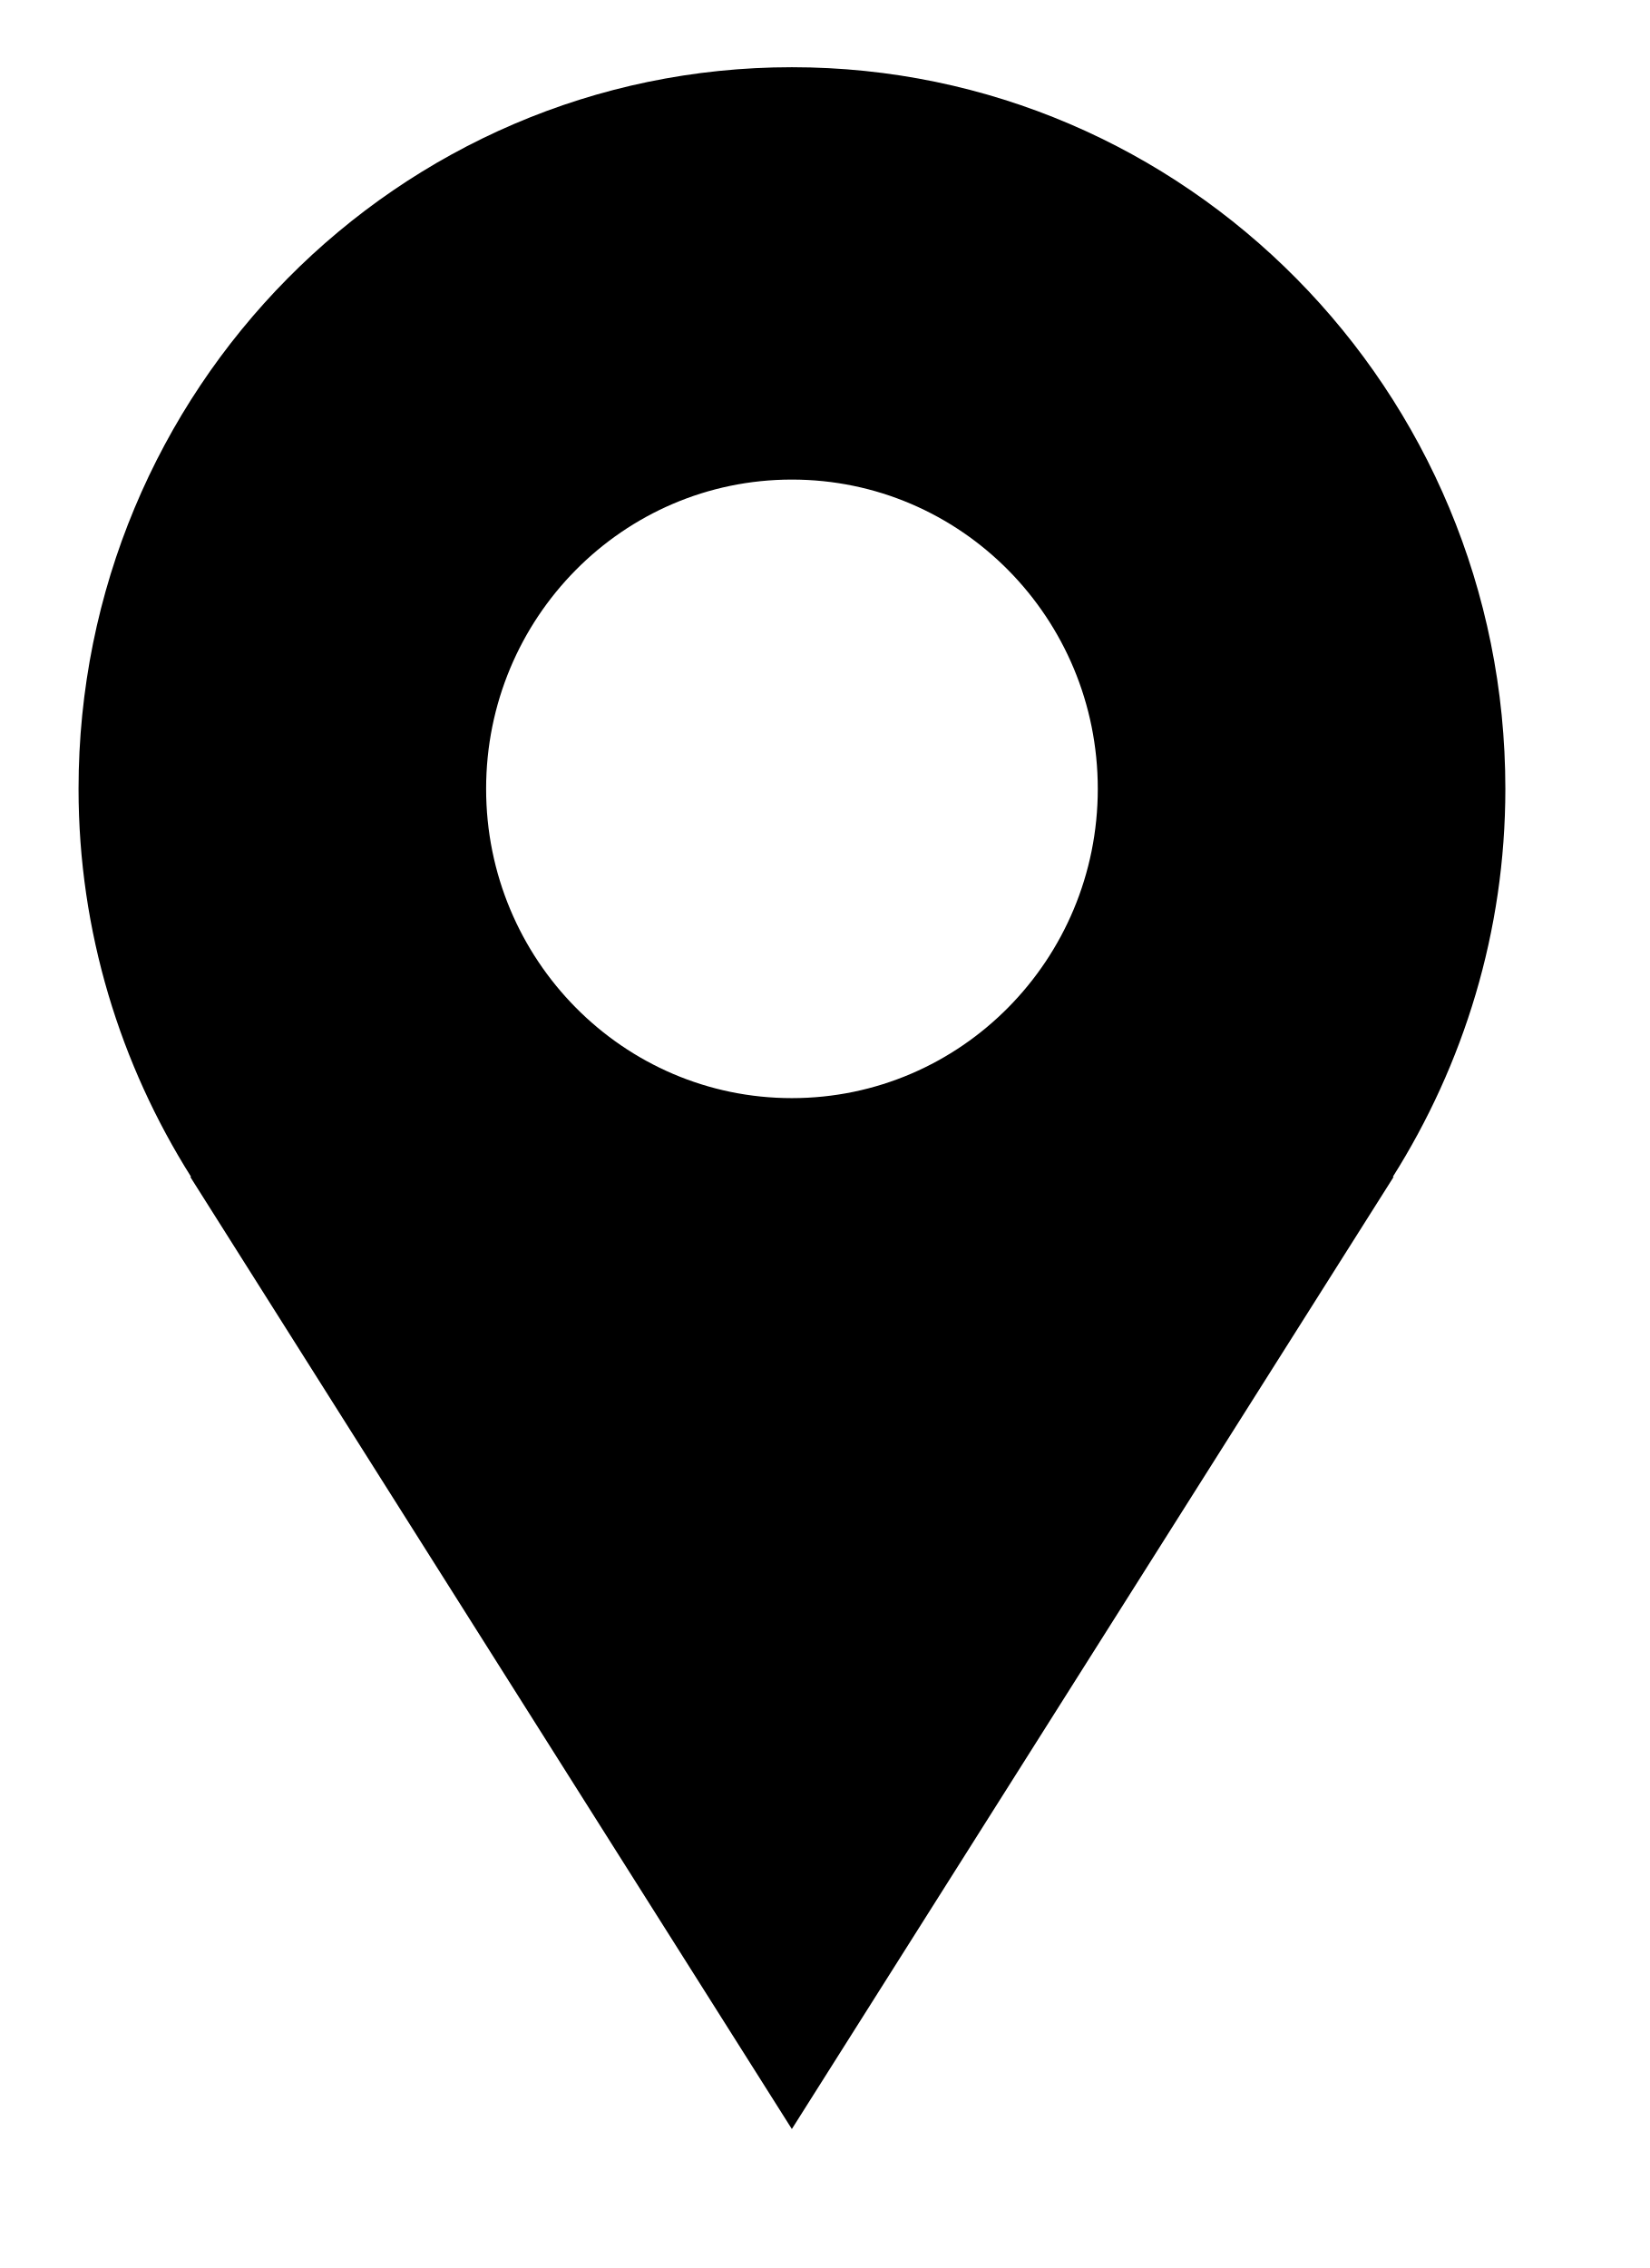
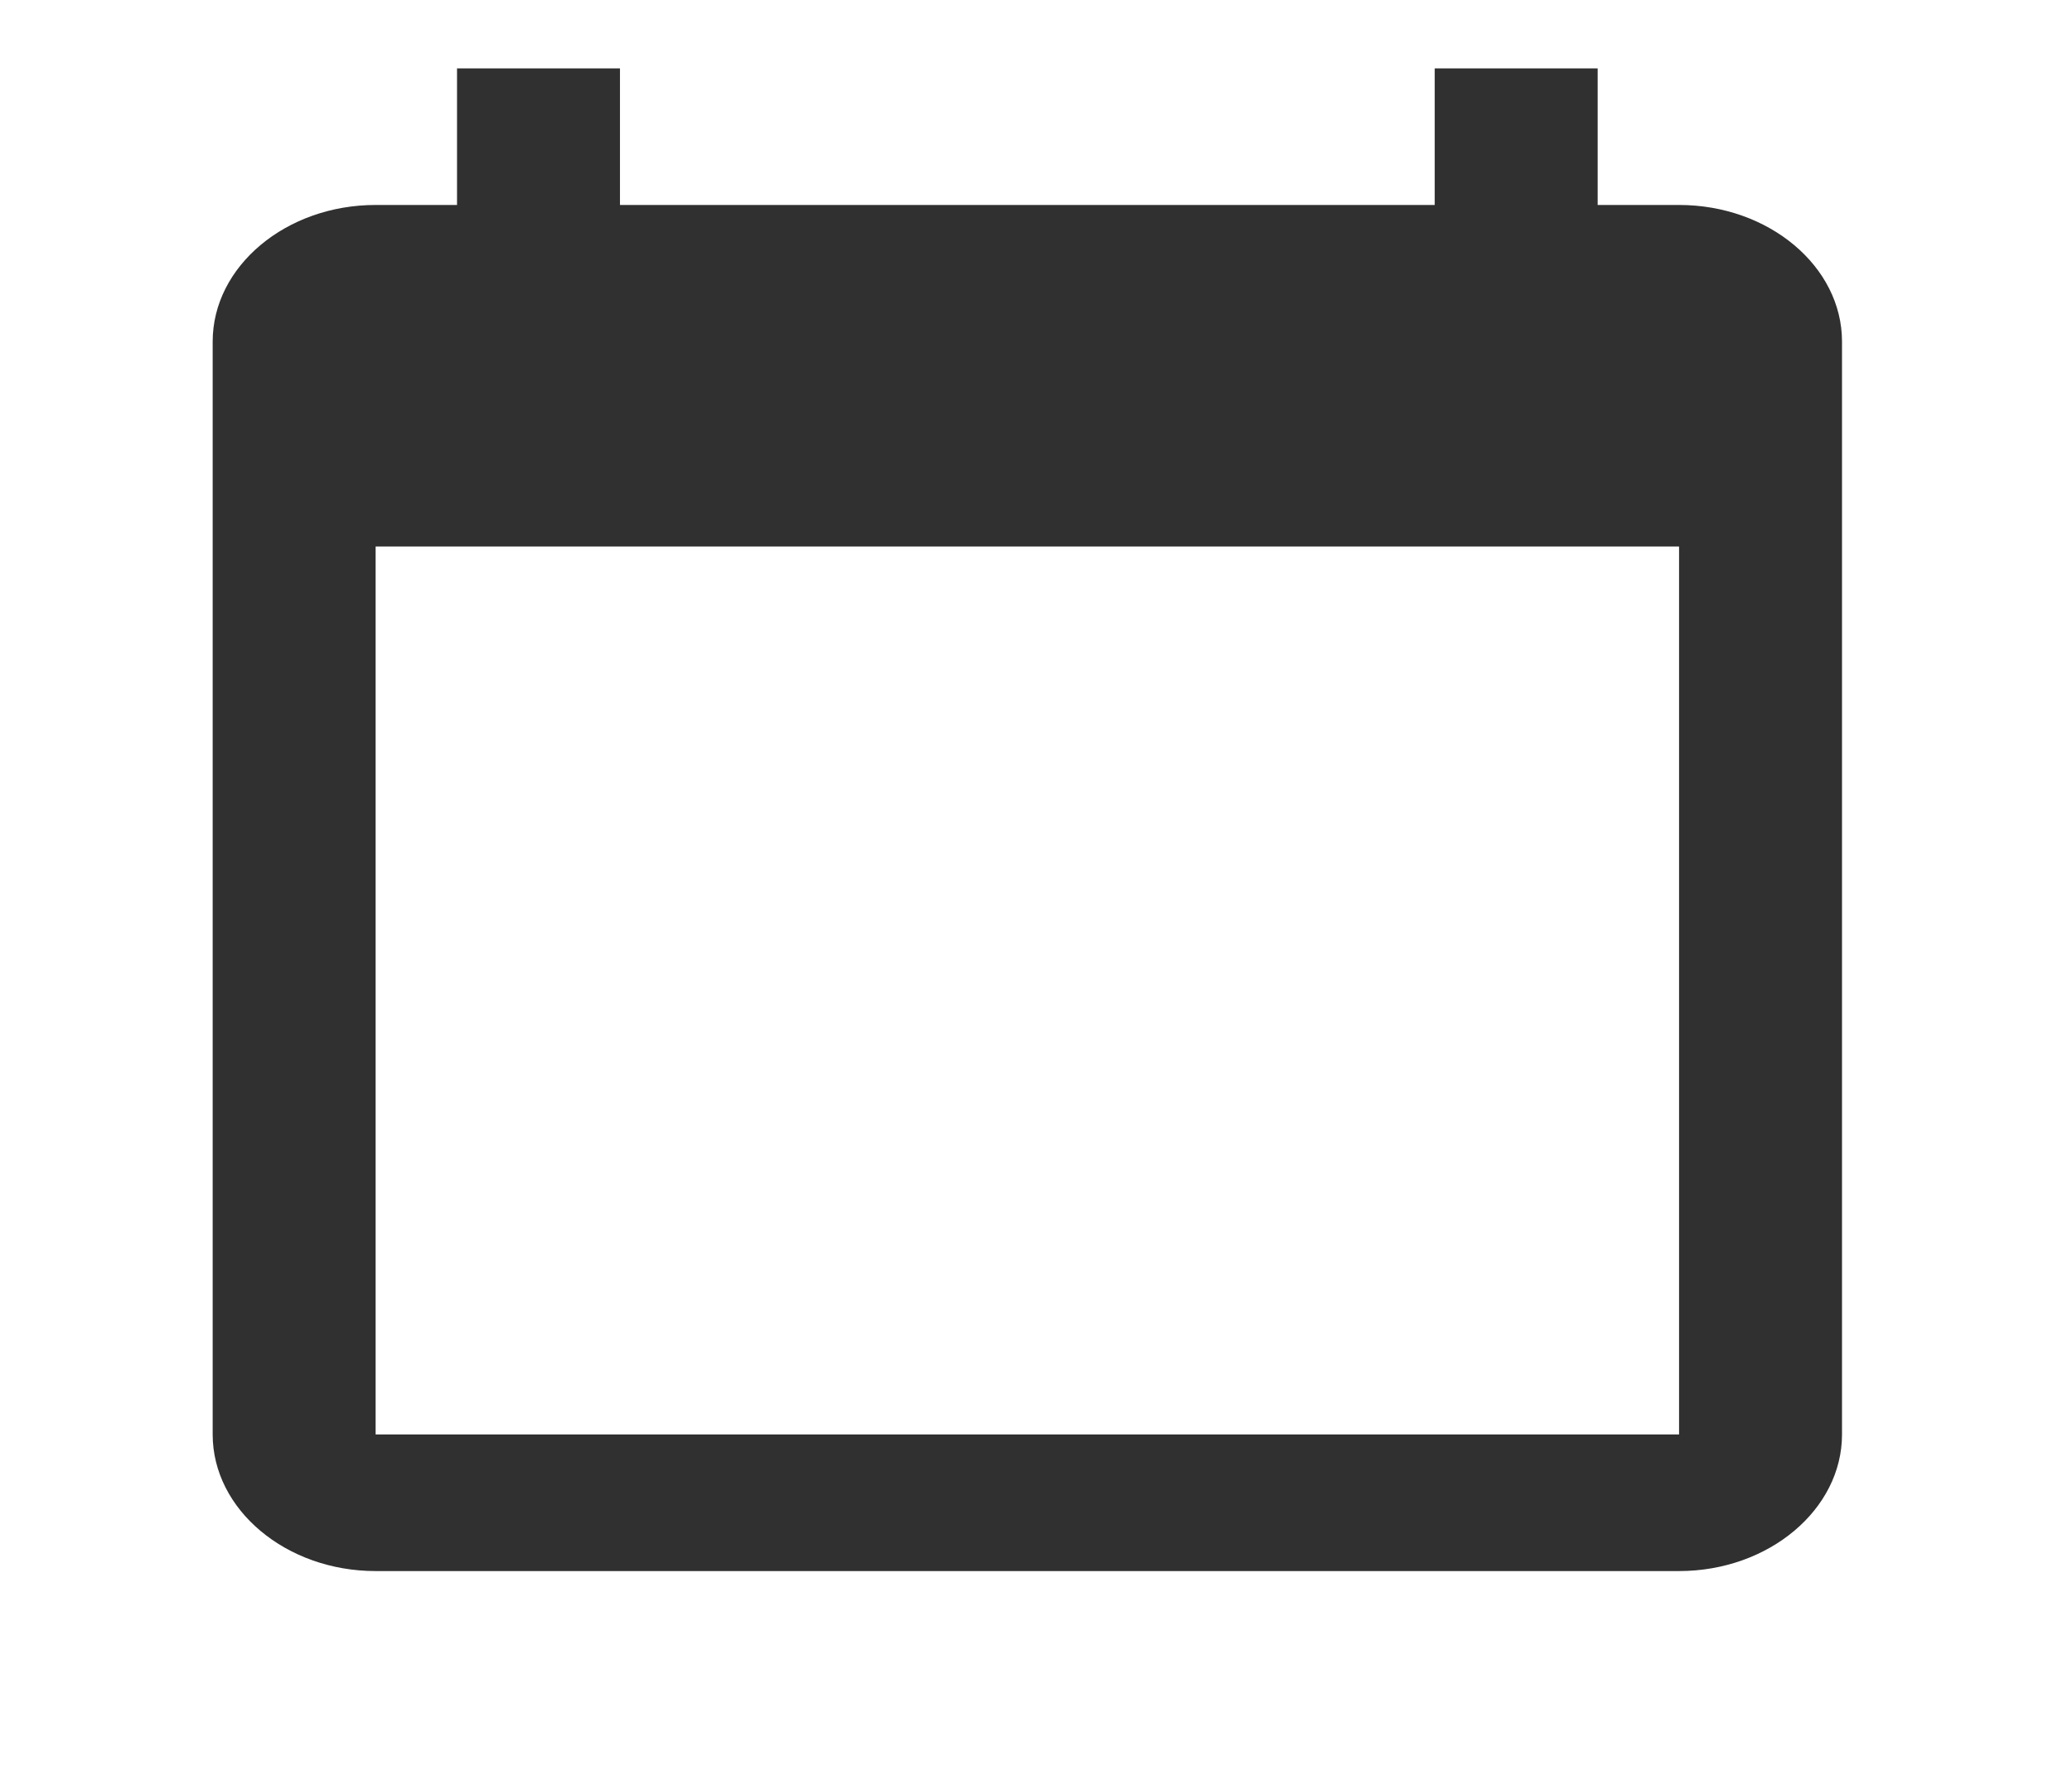
- <svg xmlns="http://www.w3.org/2000/svg" width="8" height="11" viewBox="0 0 8 11" fill="none">
-   <path d="M7.302 3.826C7.302 1.893 5.753 0.326 3.841 0.326C1.93 0.326 0.381 1.893 0.381 3.826C0.381 4.519 0.584 5.164 0.927 5.708H0.923C2.09 7.556 3.841 10.326 3.841 10.326L6.76 5.708H6.756C7.099 5.164 7.302 4.519 7.302 3.826ZM3.841 5.326C3.022 5.326 2.358 4.654 2.358 3.826C2.358 2.997 3.022 2.326 3.841 2.326C4.661 2.326 5.325 2.997 5.325 3.826C5.325 4.654 4.661 5.326 3.841 5.326Z" fill="black" />
+ <svg xmlns="http://www.w3.org/2000/svg" width="14" height="12" viewBox="0 0 14 12" fill="none">
+   <path d="M11.345 1.385H10.795V0.462H9.694V1.385H4.189V0.462H3.088V1.385H2.538C1.932 1.385 1.437 1.8 1.437 2.308V9.693C1.437 10.2 1.932 10.616 2.538 10.616H11.345C11.951 10.616 12.446 10.2 12.446 9.693V2.308C12.446 1.8 11.951 1.385 11.345 1.385ZM11.345 9.693H2.538V3.693H11.345V9.693Z" fill="#303030" />
</svg>
